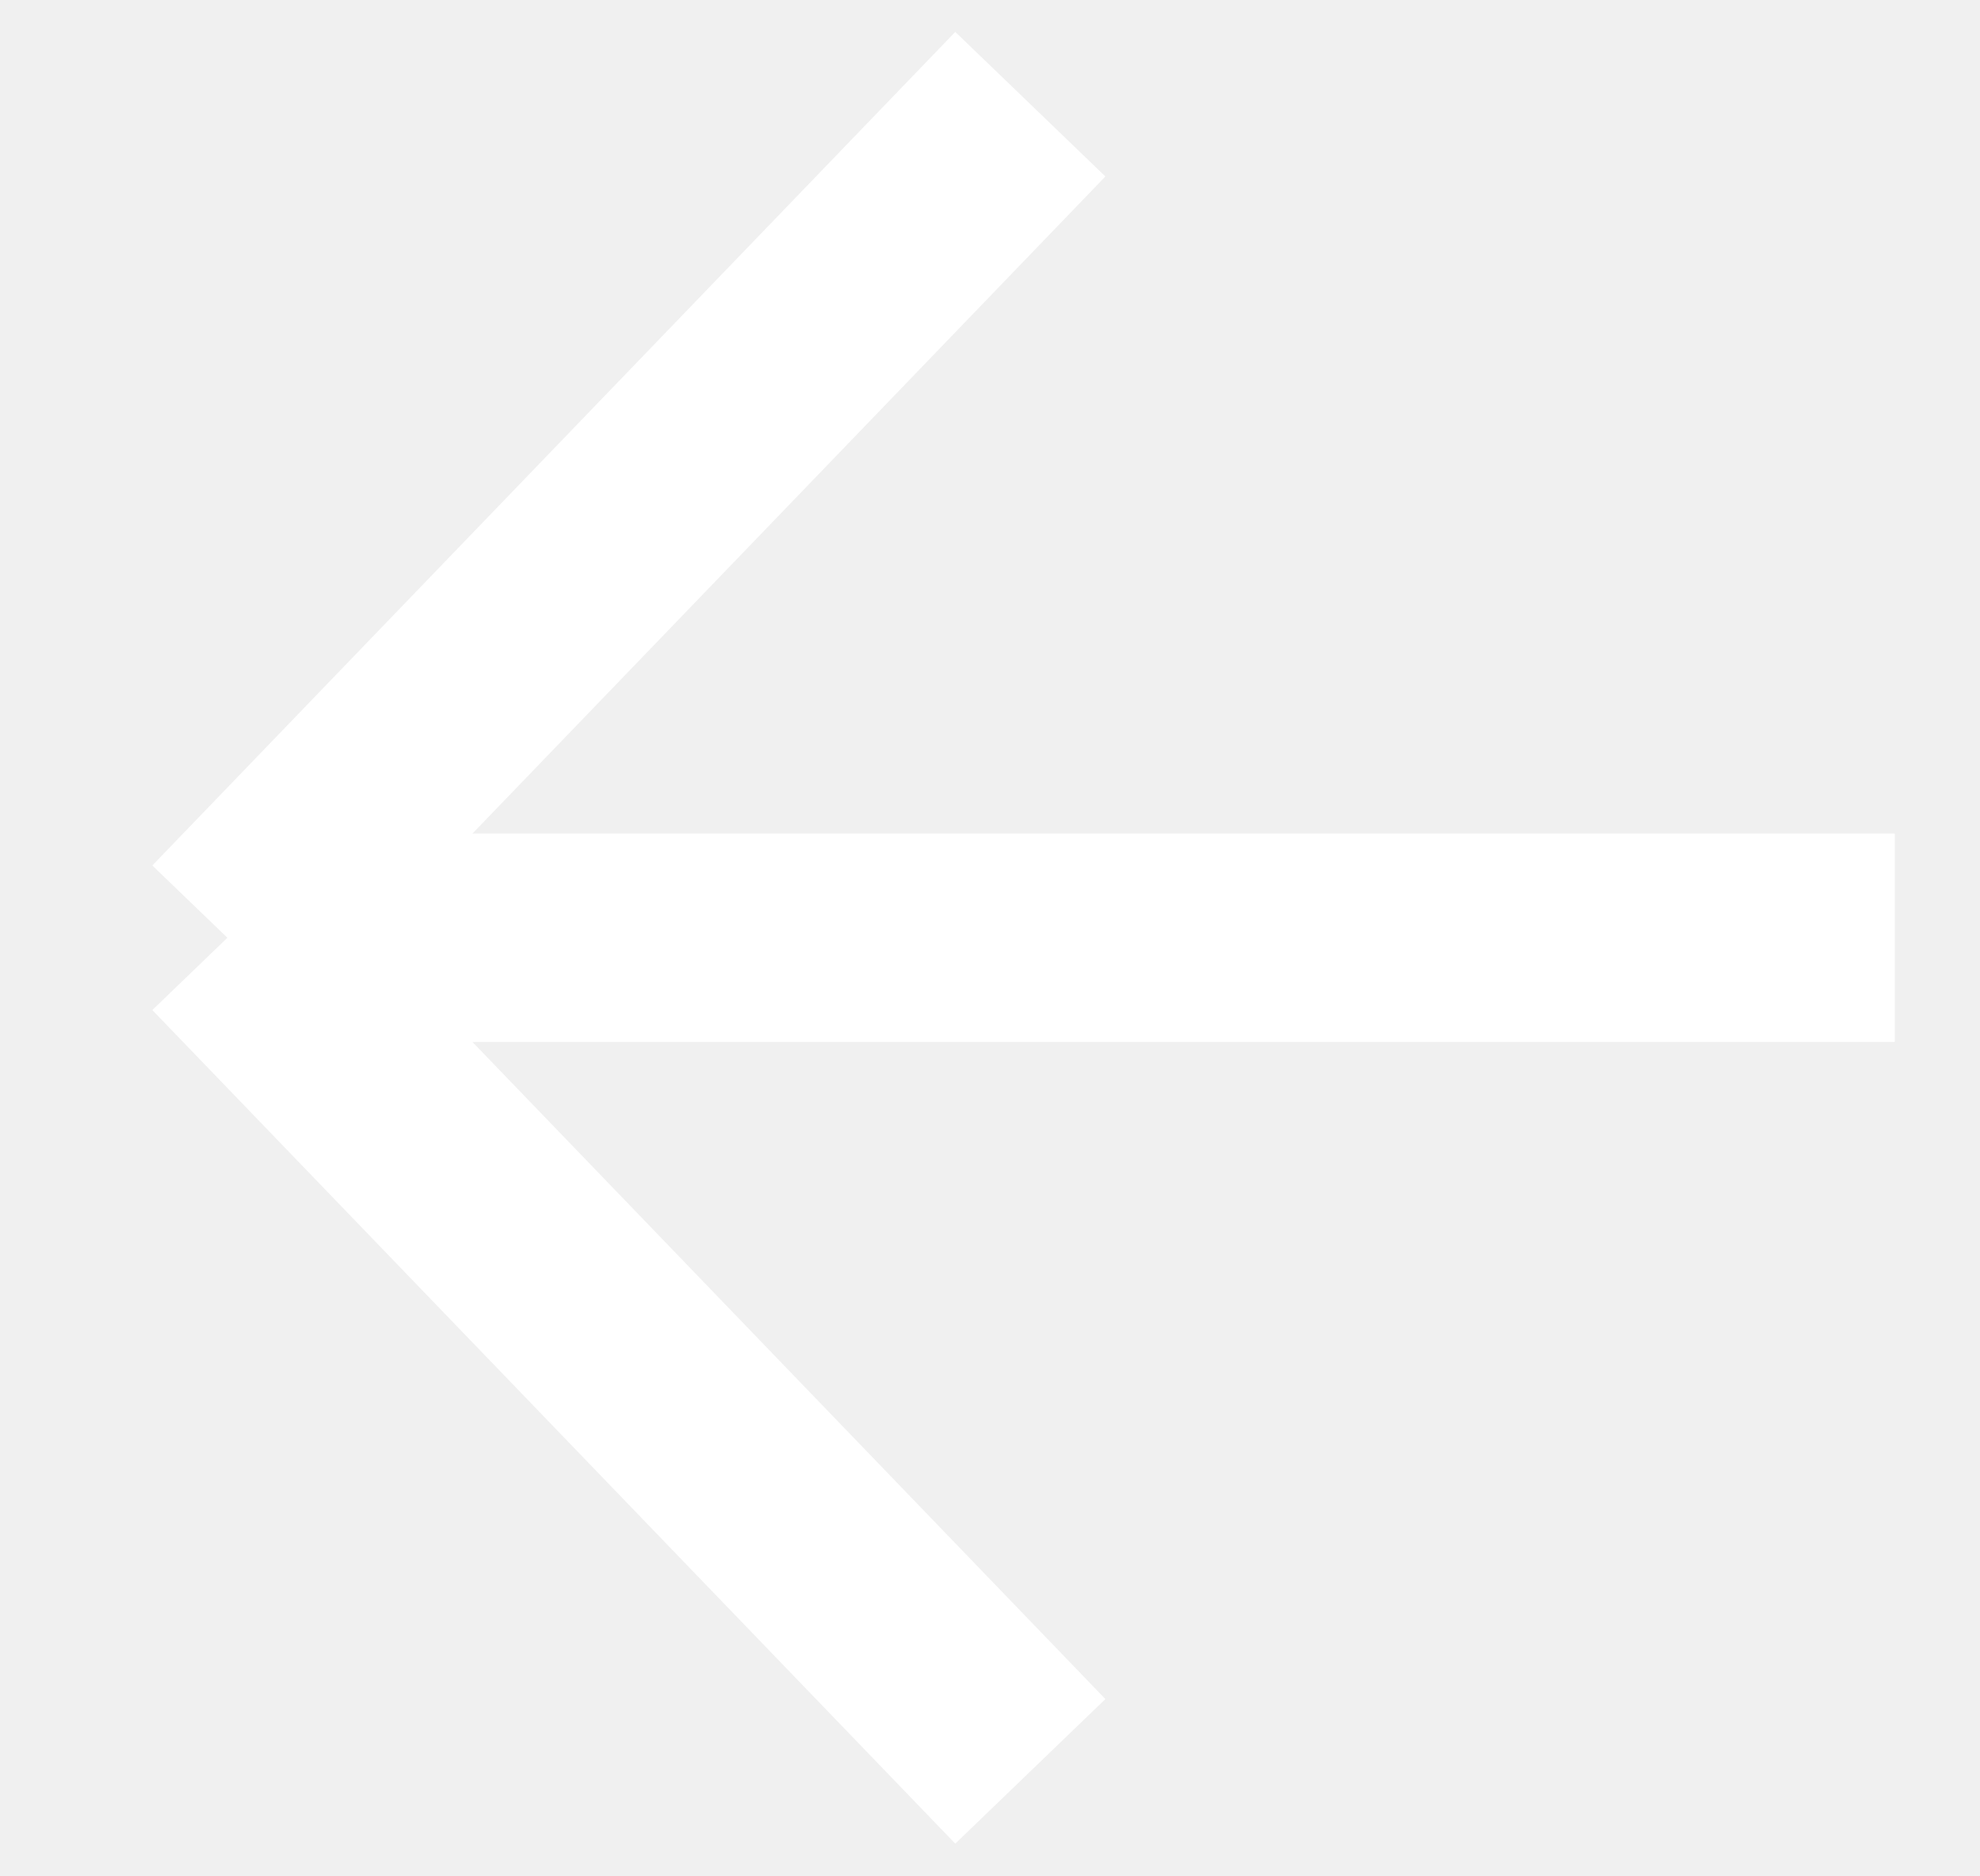
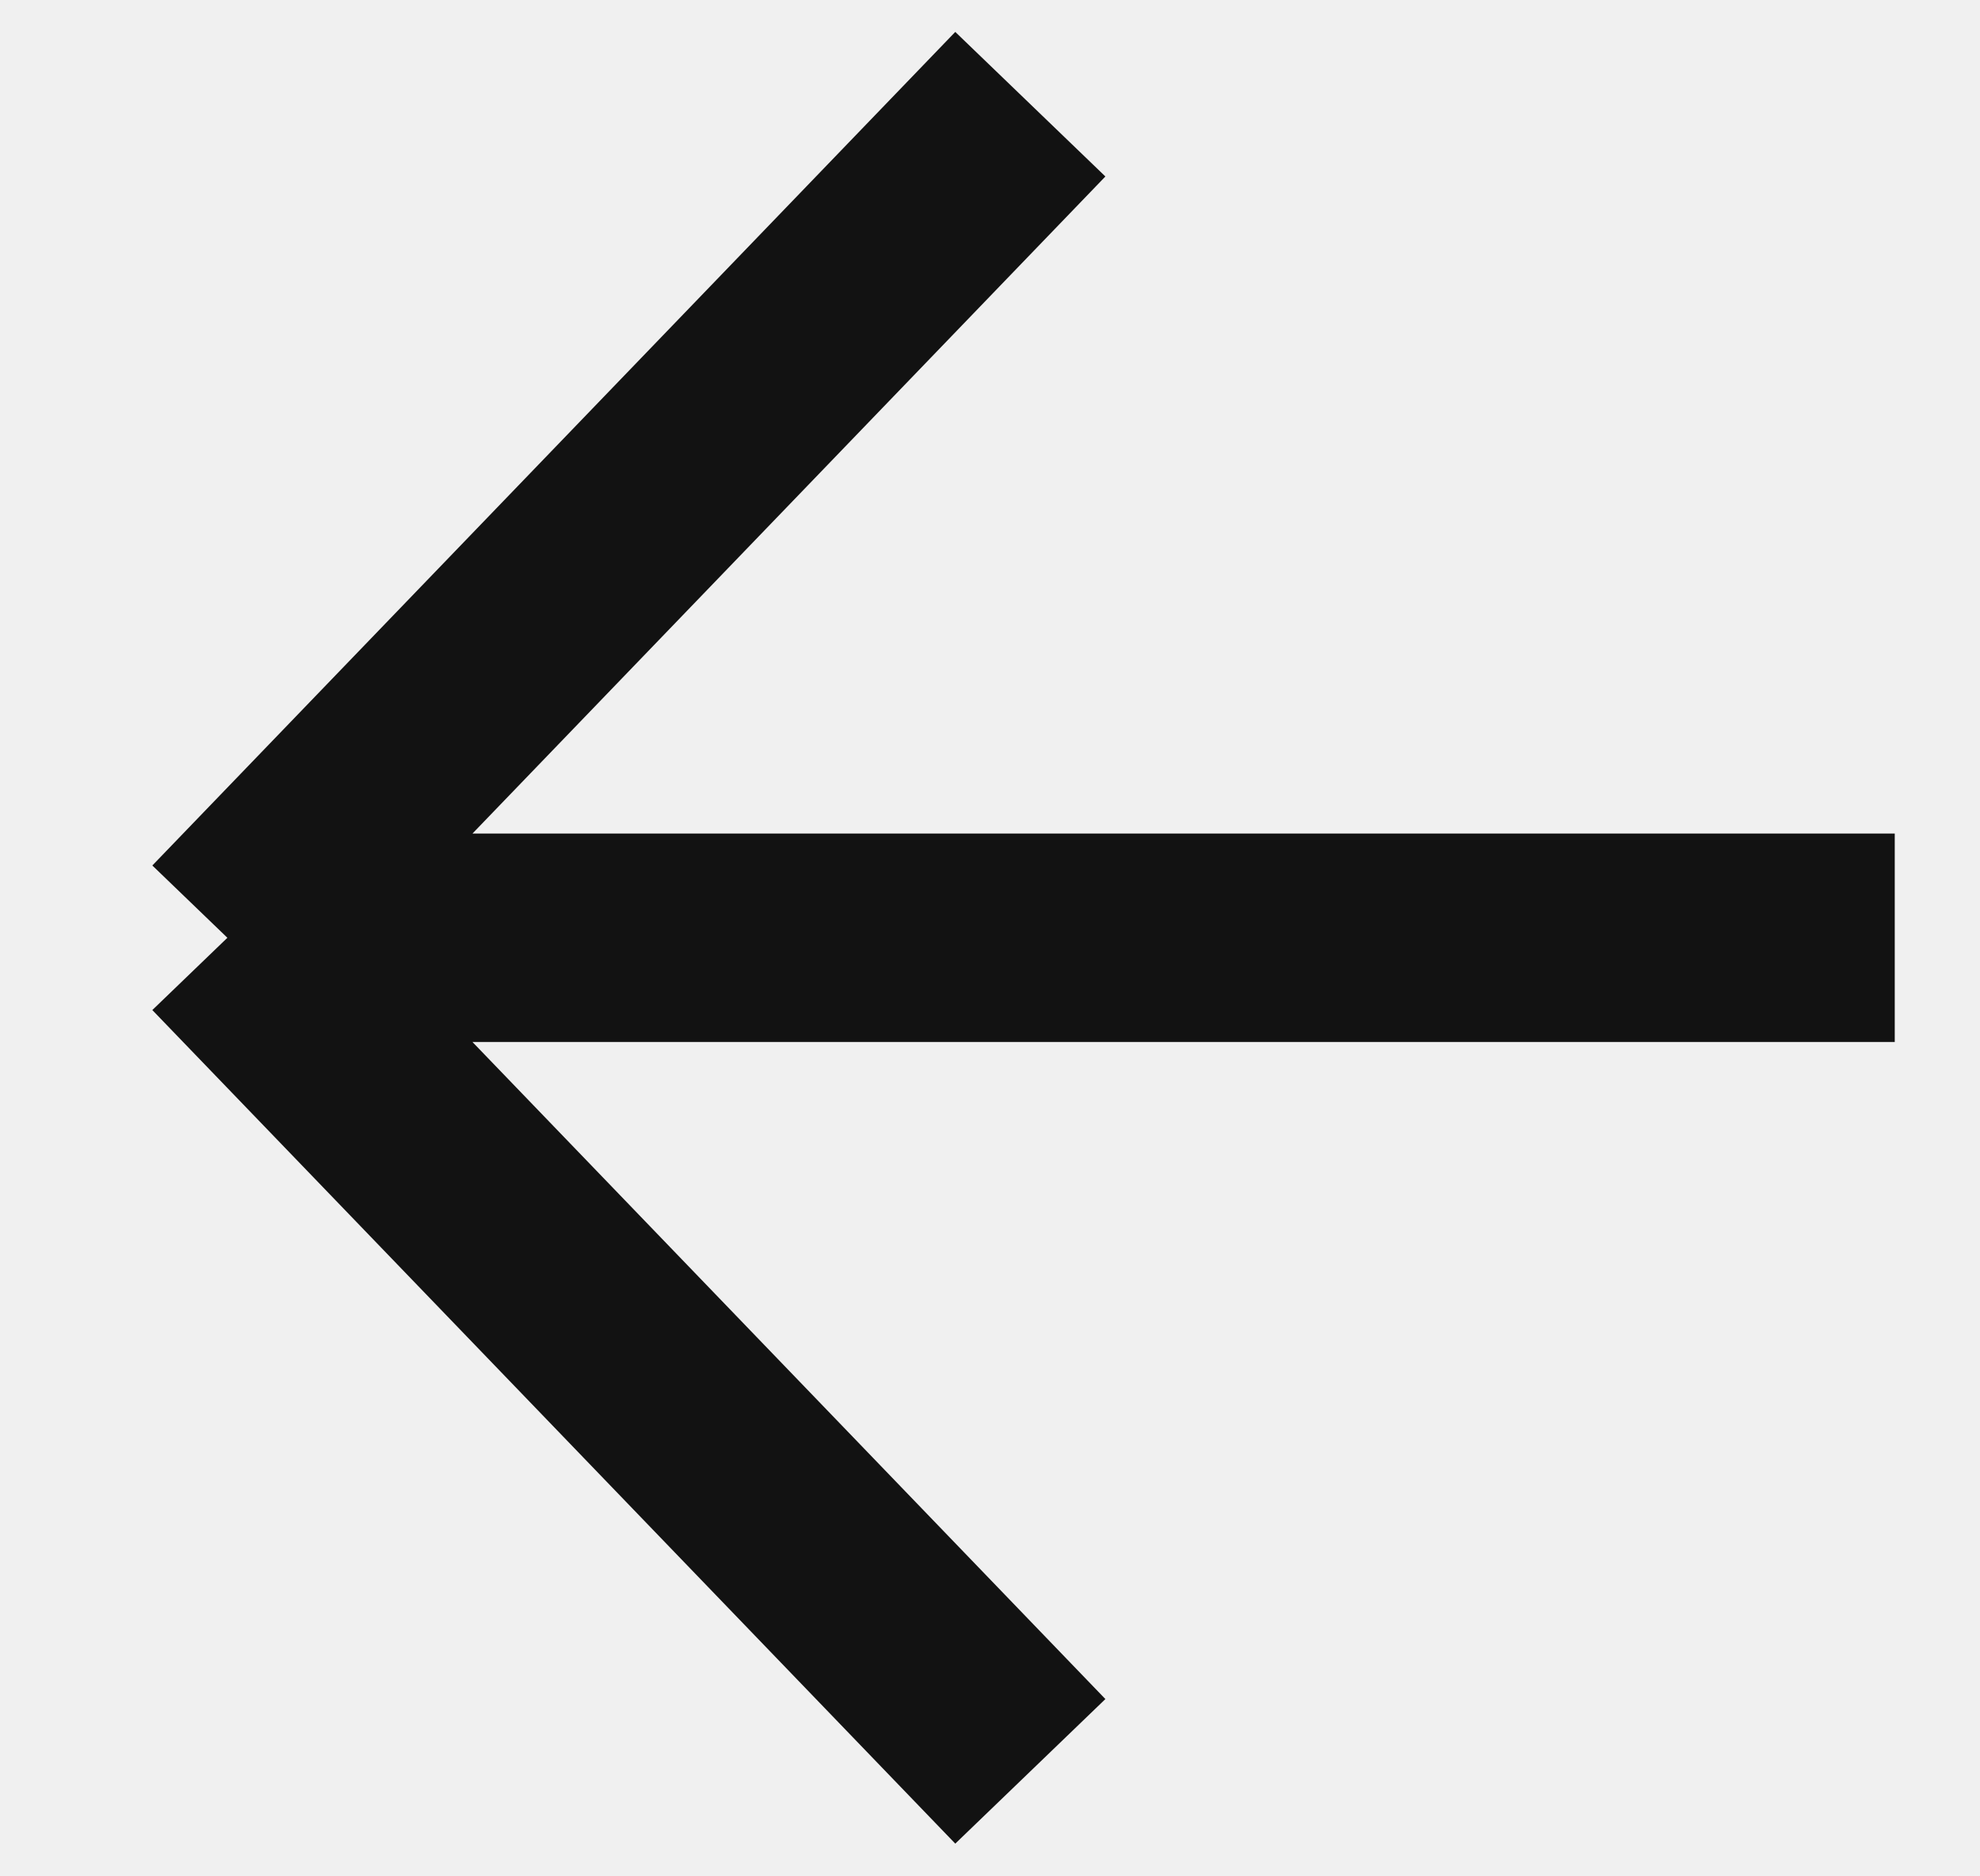
<svg xmlns="http://www.w3.org/2000/svg" width="19" height="18" viewBox="0 0 19 18" fill="none">
-   <path d="M2.182 9L9.887 1M2.182 9L9.887 17M2.182 9L18.182 9" stroke="#fff" stroke-width="2" />
+   <path d="M2.182 9L9.887 1M2.182 9L9.887 17M2.182 9L18.182 9" stroke="#121212" stroke-width="2" />
</svg>
